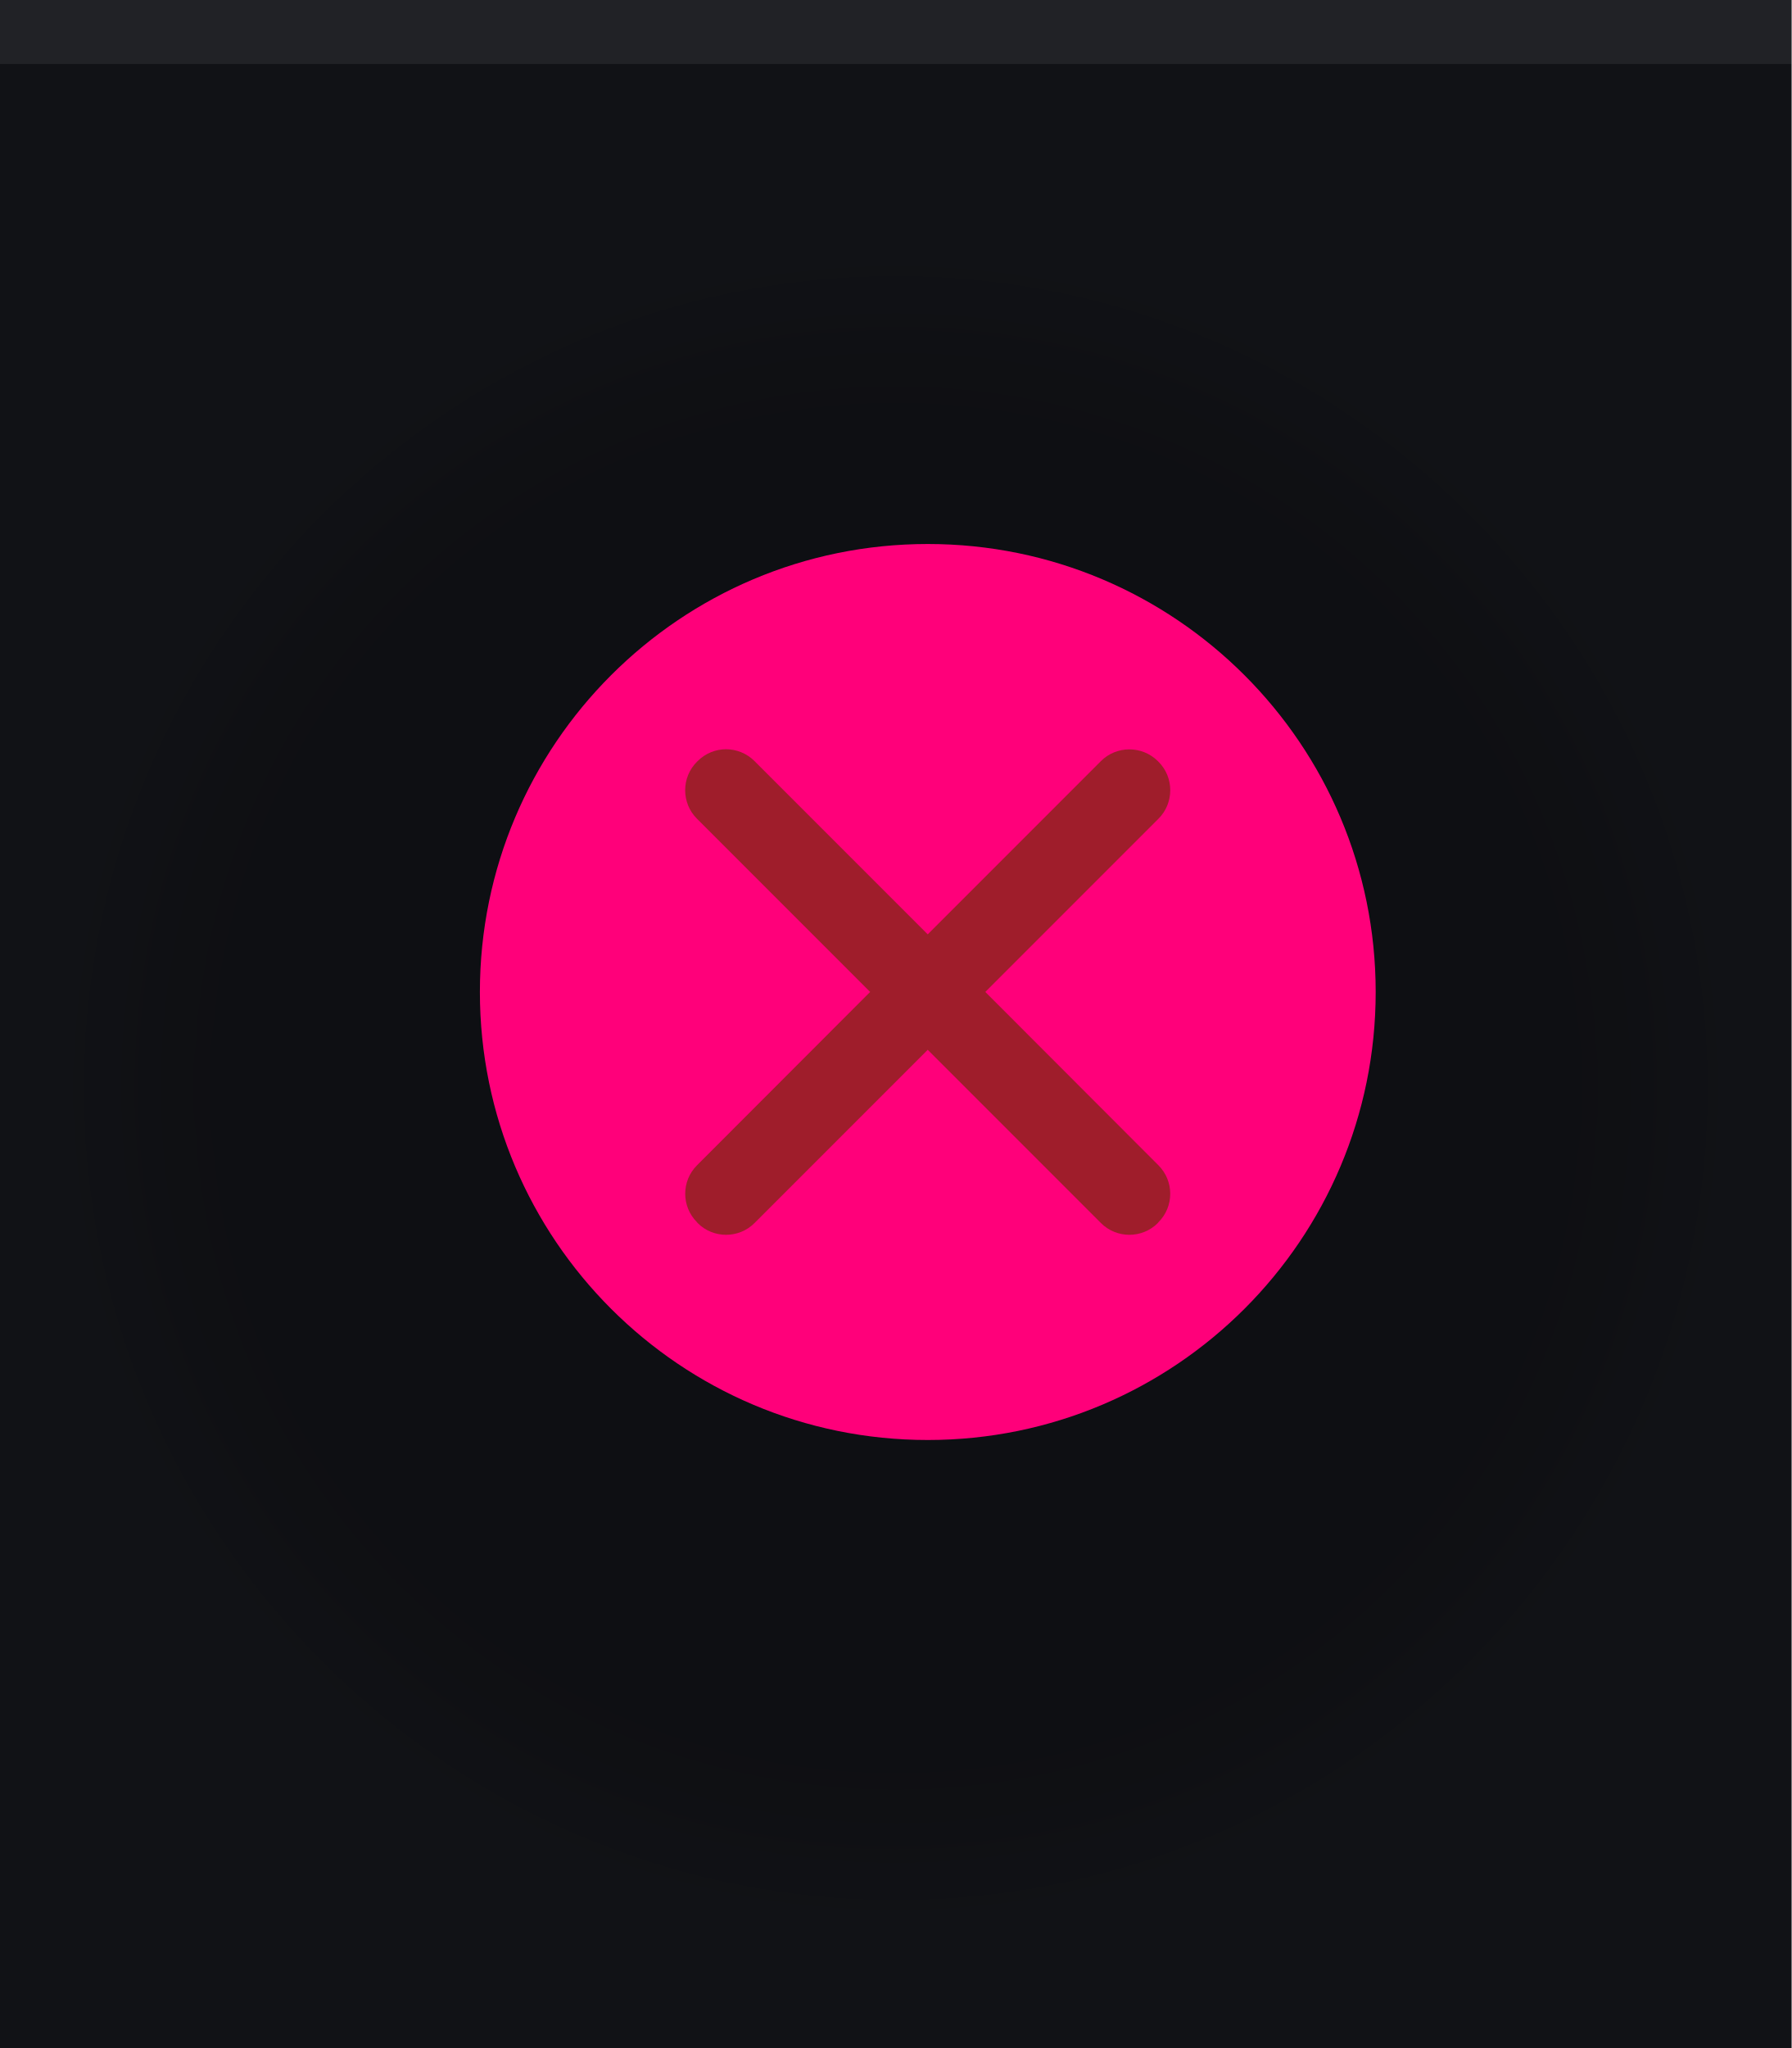
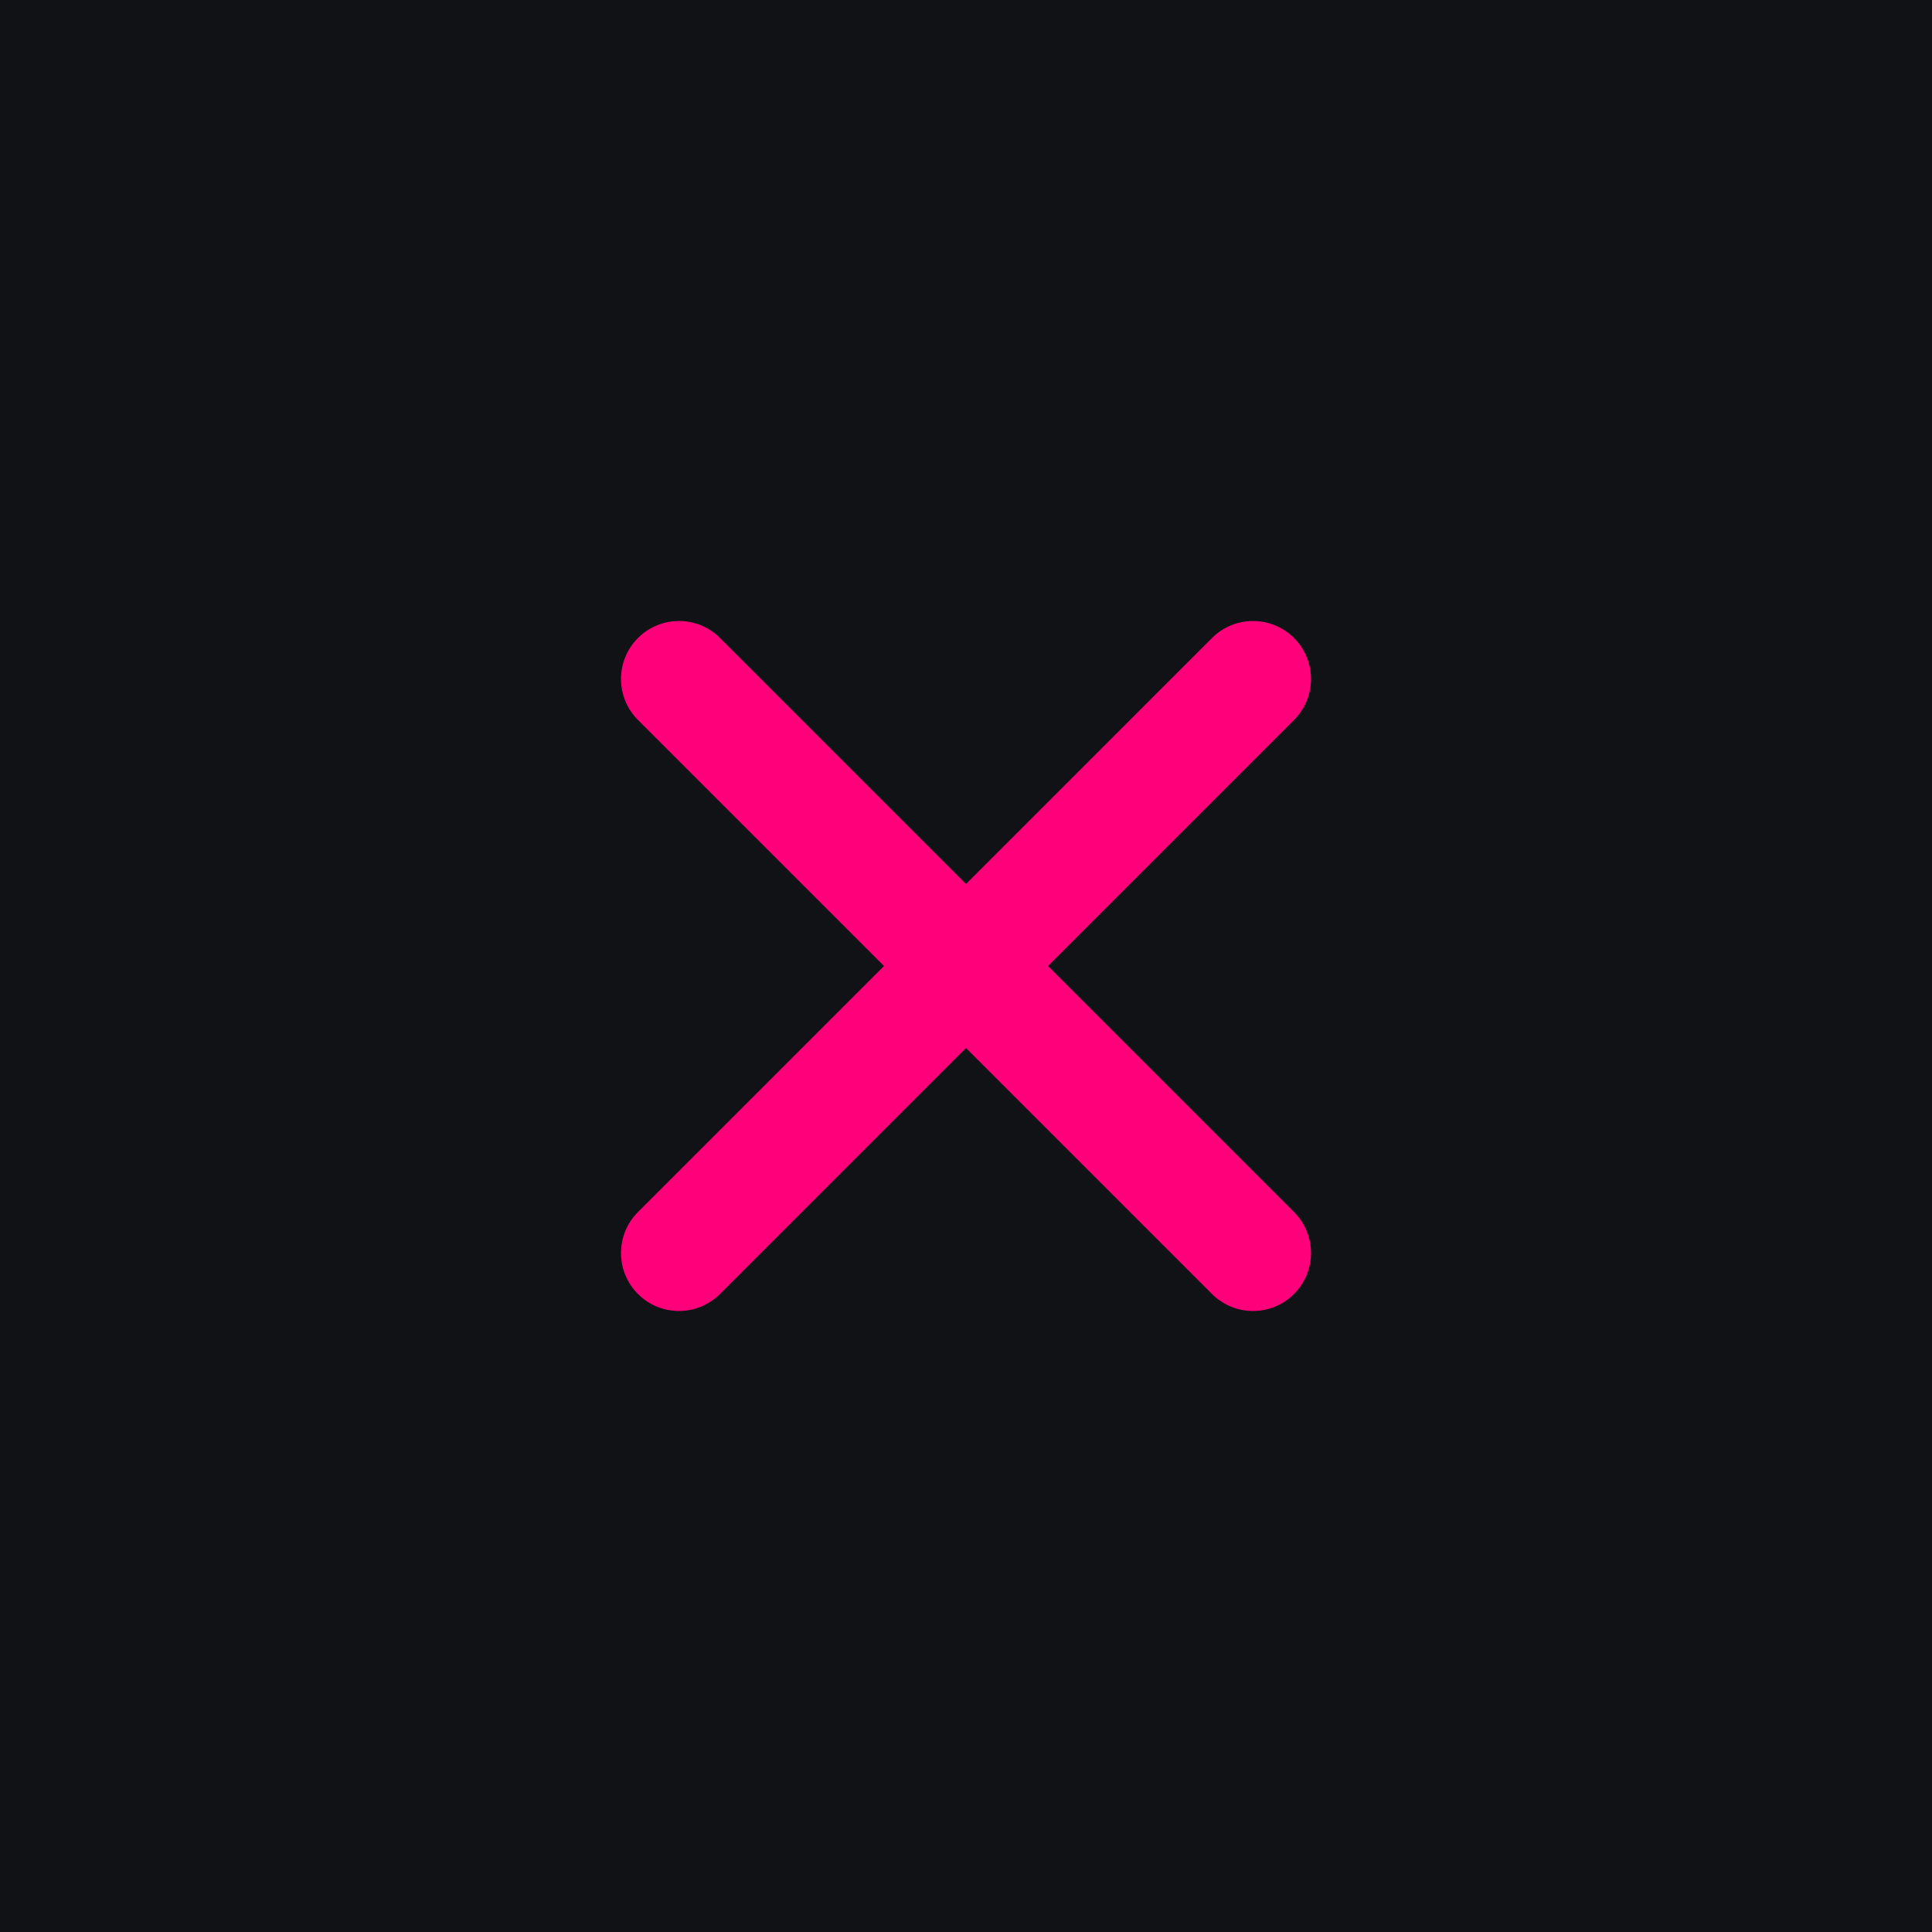
- <svg xmlns="http://www.w3.org/2000/svg" width="28" height="32" viewBox="0 0 28 32" id="svg4142" version="1.1">
-   <defs id="defs4144">
-     <filter style="color-interpolation-filters:sRGB" id="filter4145" x="-0.084" width="1.168" y="-0.084" height="1.168">
-       <feGaussianBlur stdDeviation="0.84" id="feGaussianBlur4147" />
-     </filter>
-   </defs>
-   <g id="layer1" transform="translate(0,-1020.362)">
-     <rect style="opacity:1;fill:#111216;fill-opacity:1;fill-rule:evenodd;stroke:none;stroke-width:2.745;stroke-linecap:butt;stroke-linejoin:miter;stroke-miterlimit:4;stroke-dasharray:none;stroke-dashoffset:478.437;stroke-opacity:1" id="rect4741" width="28" height="32" x="0" y="1020.362" />
-     <circle style="opacity:0.49;fill:#000000;fill-opacity:0.32;fill-rule:evenodd;stroke:none;stroke-width:2.745;stroke-linecap:butt;stroke-linejoin:miter;stroke-miterlimit:4;stroke-dasharray:none;stroke-dashoffset:478.437;stroke-opacity:1;filter:url(#filter4145)" id="path4143" cx="14" cy="1037.362" r="12" />
-     <rect style="opacity:1;fill:#ffffff;fill-opacity:0.07;fill-rule:evenodd;stroke:none;stroke-width:2.745;stroke-linecap:butt;stroke-linejoin:miter;stroke-miterlimit:4;stroke-dasharray:none;stroke-dashoffset:478.437;stroke-opacity:1" id="rect4142" width="28" height="1" x="0" y="1020.362" />
-     <path d="m 14.5,1042.862 c 3.866,0 7,-3.134 7,-7 0,-3.866 -3.134,-7 -7,-7 -3.866,0 -7,3.134 -7,7 0,3.866 3.134,7 7,7" style="fill:#ff007a;fill-opacity:1;fill-rule:evenodd;stroke:none;stroke-width:0.014" id="path4096" />
-     <path id="path4098" d="m 11.348,1032.069 c -0.161,0 -0.322,0.062 -0.445,0.185 l -0.011,0.011 c -0.245,0.244 -0.245,0.645 0,0.889 l 2.707,2.707 -2.707,2.71 c -0.244,0.244 -0.244,0.642 0,0.887 l 0.011,0.014 c 0.244,0.245 0.645,0.245 0.889,0 l 2.707,-2.707 2.707,2.707 c 0.244,0.245 0.645,0.245 0.889,0 l 0.011,-0.014 c 0.244,-0.244 0.244,-0.642 0,-0.887 l -2.707,-2.71 2.707,-2.707 c 0.244,-0.244 0.245,-0.645 0,-0.889 l -0.011,-0.011 c -0.245,-0.244 -0.645,-0.244 -0.889,0 l -2.707,2.707 -2.707,-2.707 c -0.122,-0.122 -0.284,-0.185 -0.445,-0.185 z" style="fill:#9f1d2b;fill-opacity:1;fill-rule:evenodd;stroke:none;stroke-width:0.014" />
+ <svg xmlns="http://www.w3.org/2000/svg" width="28" height="28" viewBox="0 0 28 28" id="svg4142" version="1.1">
+   <defs id="defs4144" />
+   <g id="layer1" transform="translate(0,-1024.362)">
+     <rect style="opacity:1;fill:#111216;fill-opacity:1;fill-rule:evenodd;stroke:none;stroke-width:2.658;stroke-linecap:butt;stroke-linejoin:miter;stroke-miterlimit:4;stroke-dasharray:none;stroke-dashoffset:478.437;stroke-opacity:1" id="rect4741" width="28" height="30" x="0" y="1022.362" />
+     <circle style="fill:#eceff1;fill-opacity:0.1;stroke:none;stroke-width:0.5;stroke-linejoin:miter;stroke-miterlimit:4;stroke-dasharray:none;stroke-opacity:1" id="path2994" cx="1038.059" cy="13.018" r="12" transform="rotate(90)" />
+     <rect style="opacity:1;fill:#ffffff;fill-opacity:0.07;fill-rule:evenodd;stroke:none;stroke-width:2.745;stroke-linecap:butt;stroke-linejoin:miter;stroke-miterlimit:4;stroke-dasharray:none;stroke-dashoffset:478.437;stroke-opacity:1" id="rect4139" width="28" height="1" x="0" y="1020.362" />
+     <g transform="matrix(0.04695227,0,0,0.04695232,8.999988,1033.362)" id="Close" style="fill:#ff007a;fill-opacity:1">
+       <path style="clip-rule:evenodd;fill:#ff007a;fill-opacity:1;fill-rule:evenodd" d="M 131.804,106.491 207.74,30.555 c 6.99,-6.99 6.99,-18.323 0,-25.312 -6.99,-6.99 -18.322,-6.99 -25.312,0 L 106.491,81.18 30.554,5.242 c -6.99,-6.99 -18.322,-6.99 -25.312,0 -6.989,6.99 -6.989,18.323 0,25.312 L 81.179,106.49 5.242,182.427 c -6.989,6.99 -6.989,18.323 0,25.312 6.99,6.99 18.322,6.99 25.312,0 l 75.937,-75.937 75.937,75.937 c 6.989,6.99 18.322,6.99 25.312,0 6.99,-6.99 6.99,-18.322 0,-25.312 z" id="path914" />
+     </g>
  </g>
</svg>
